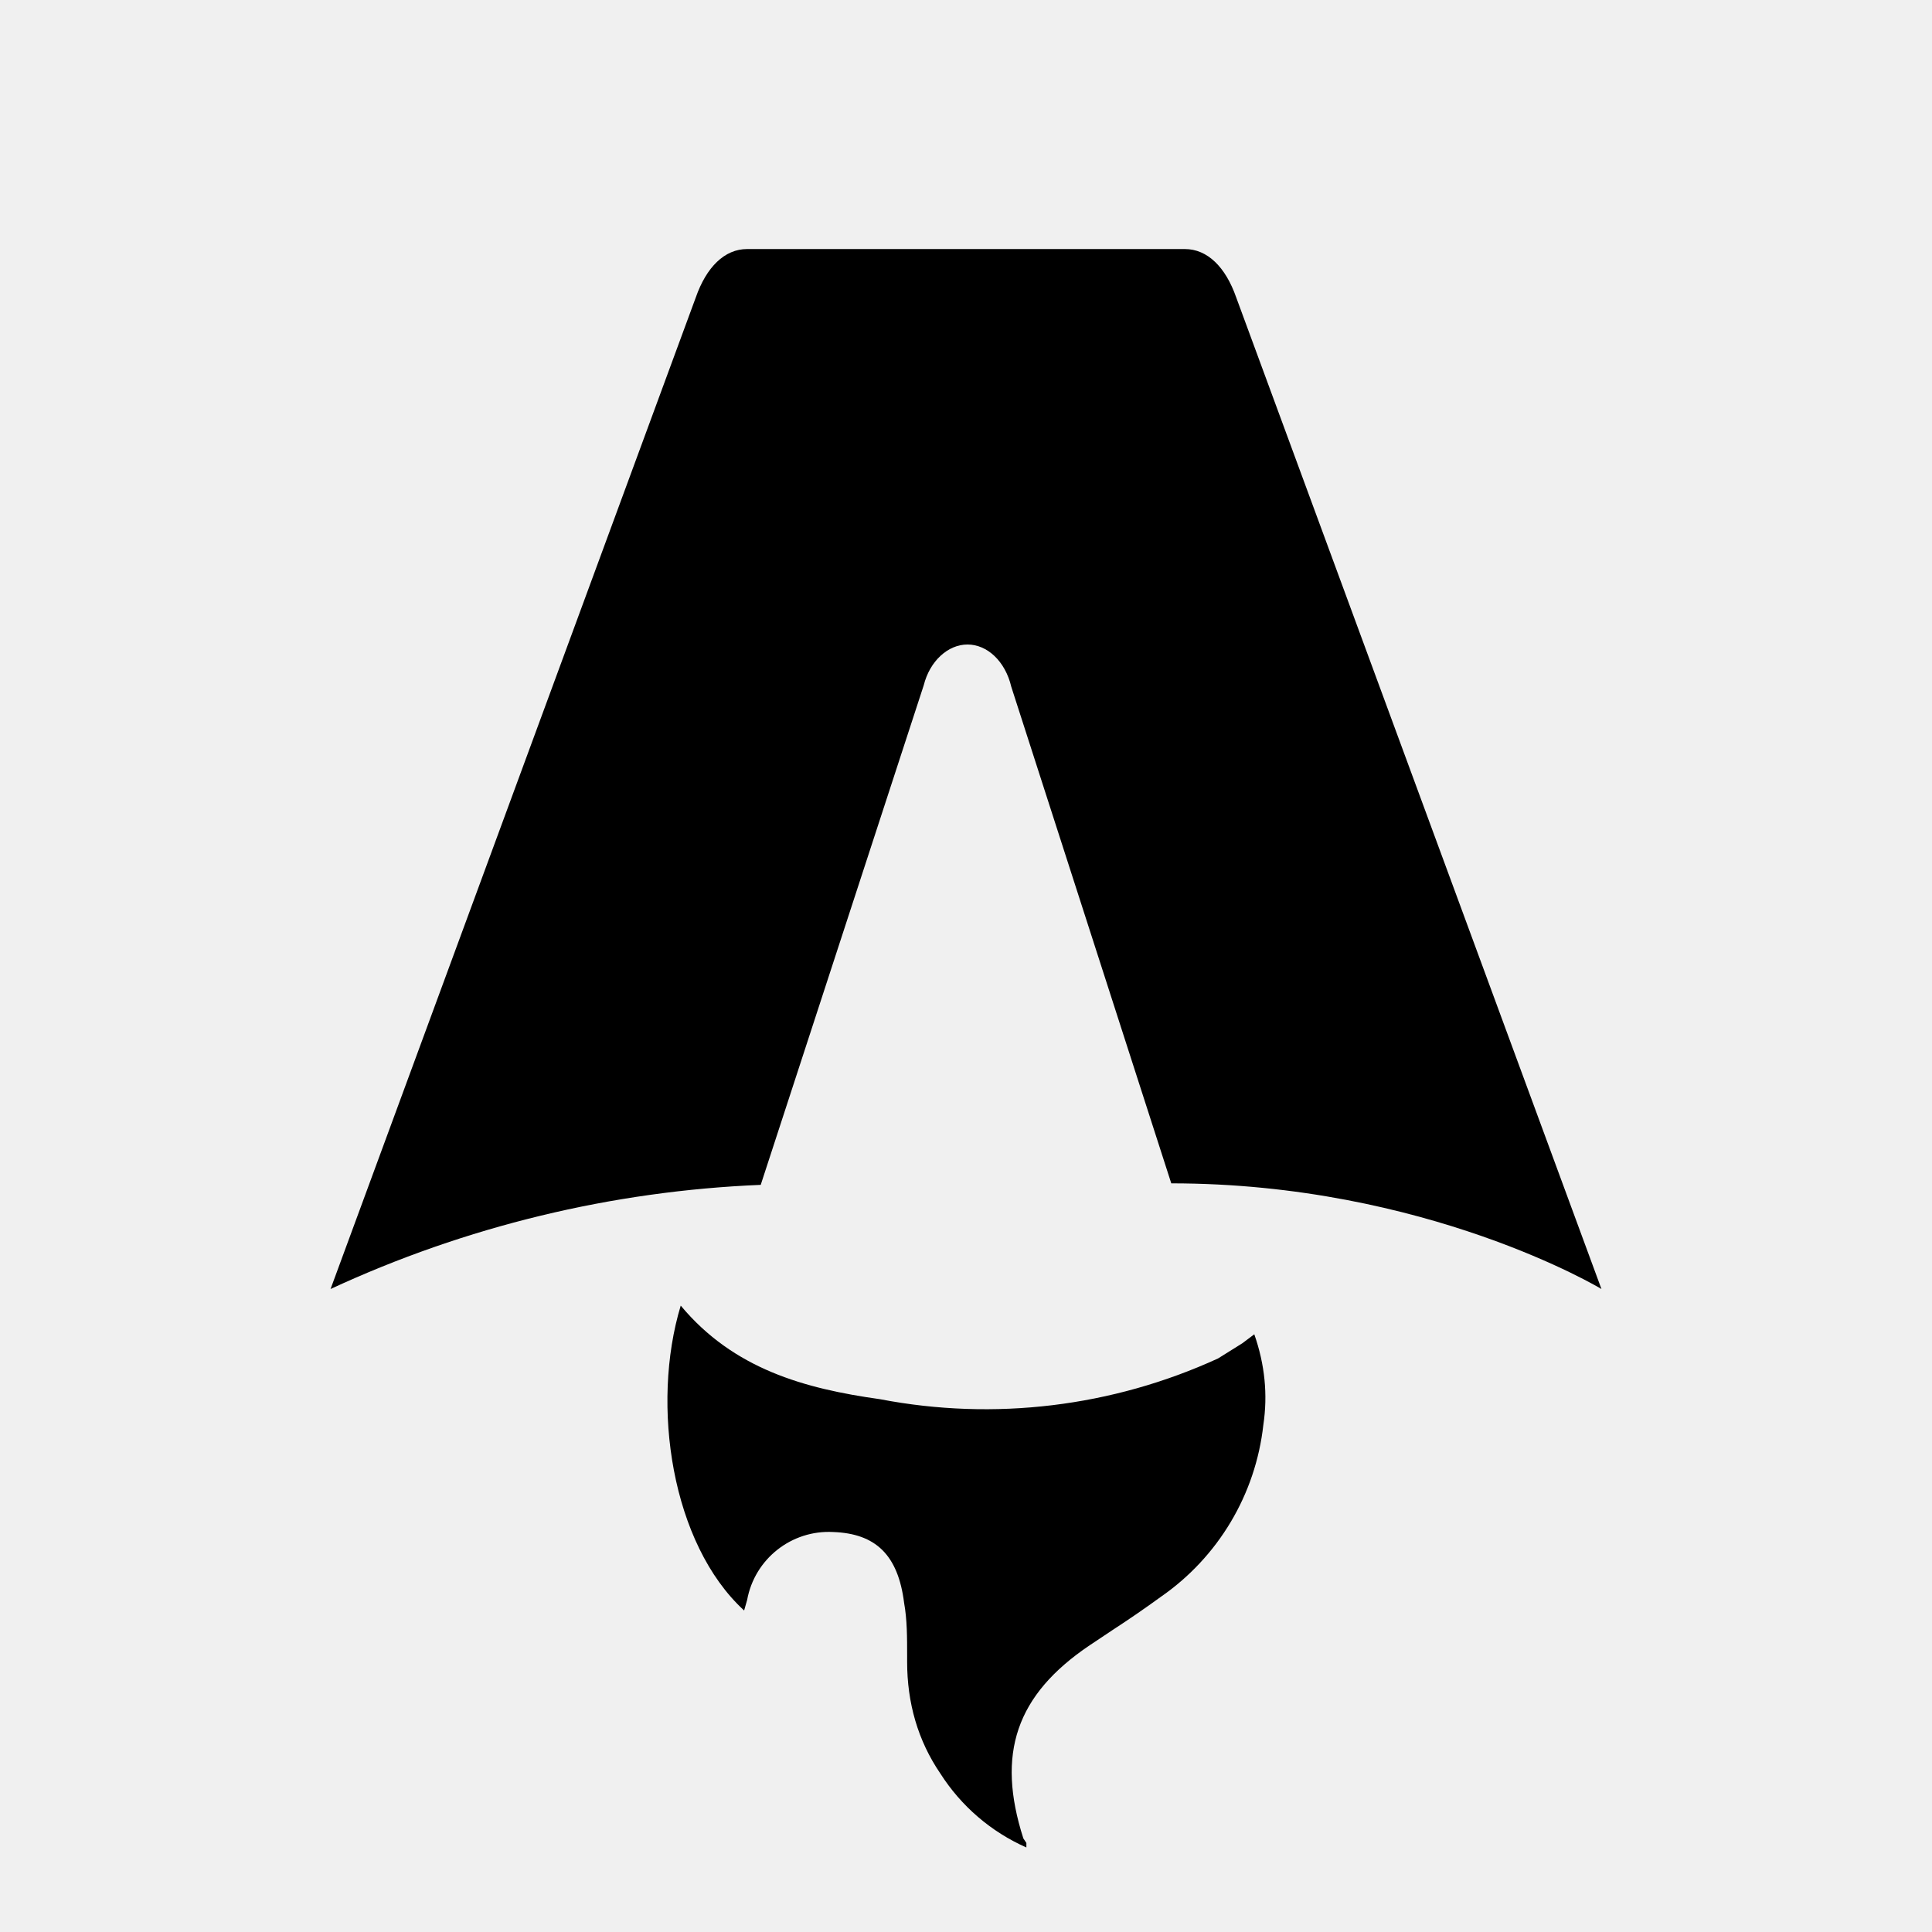
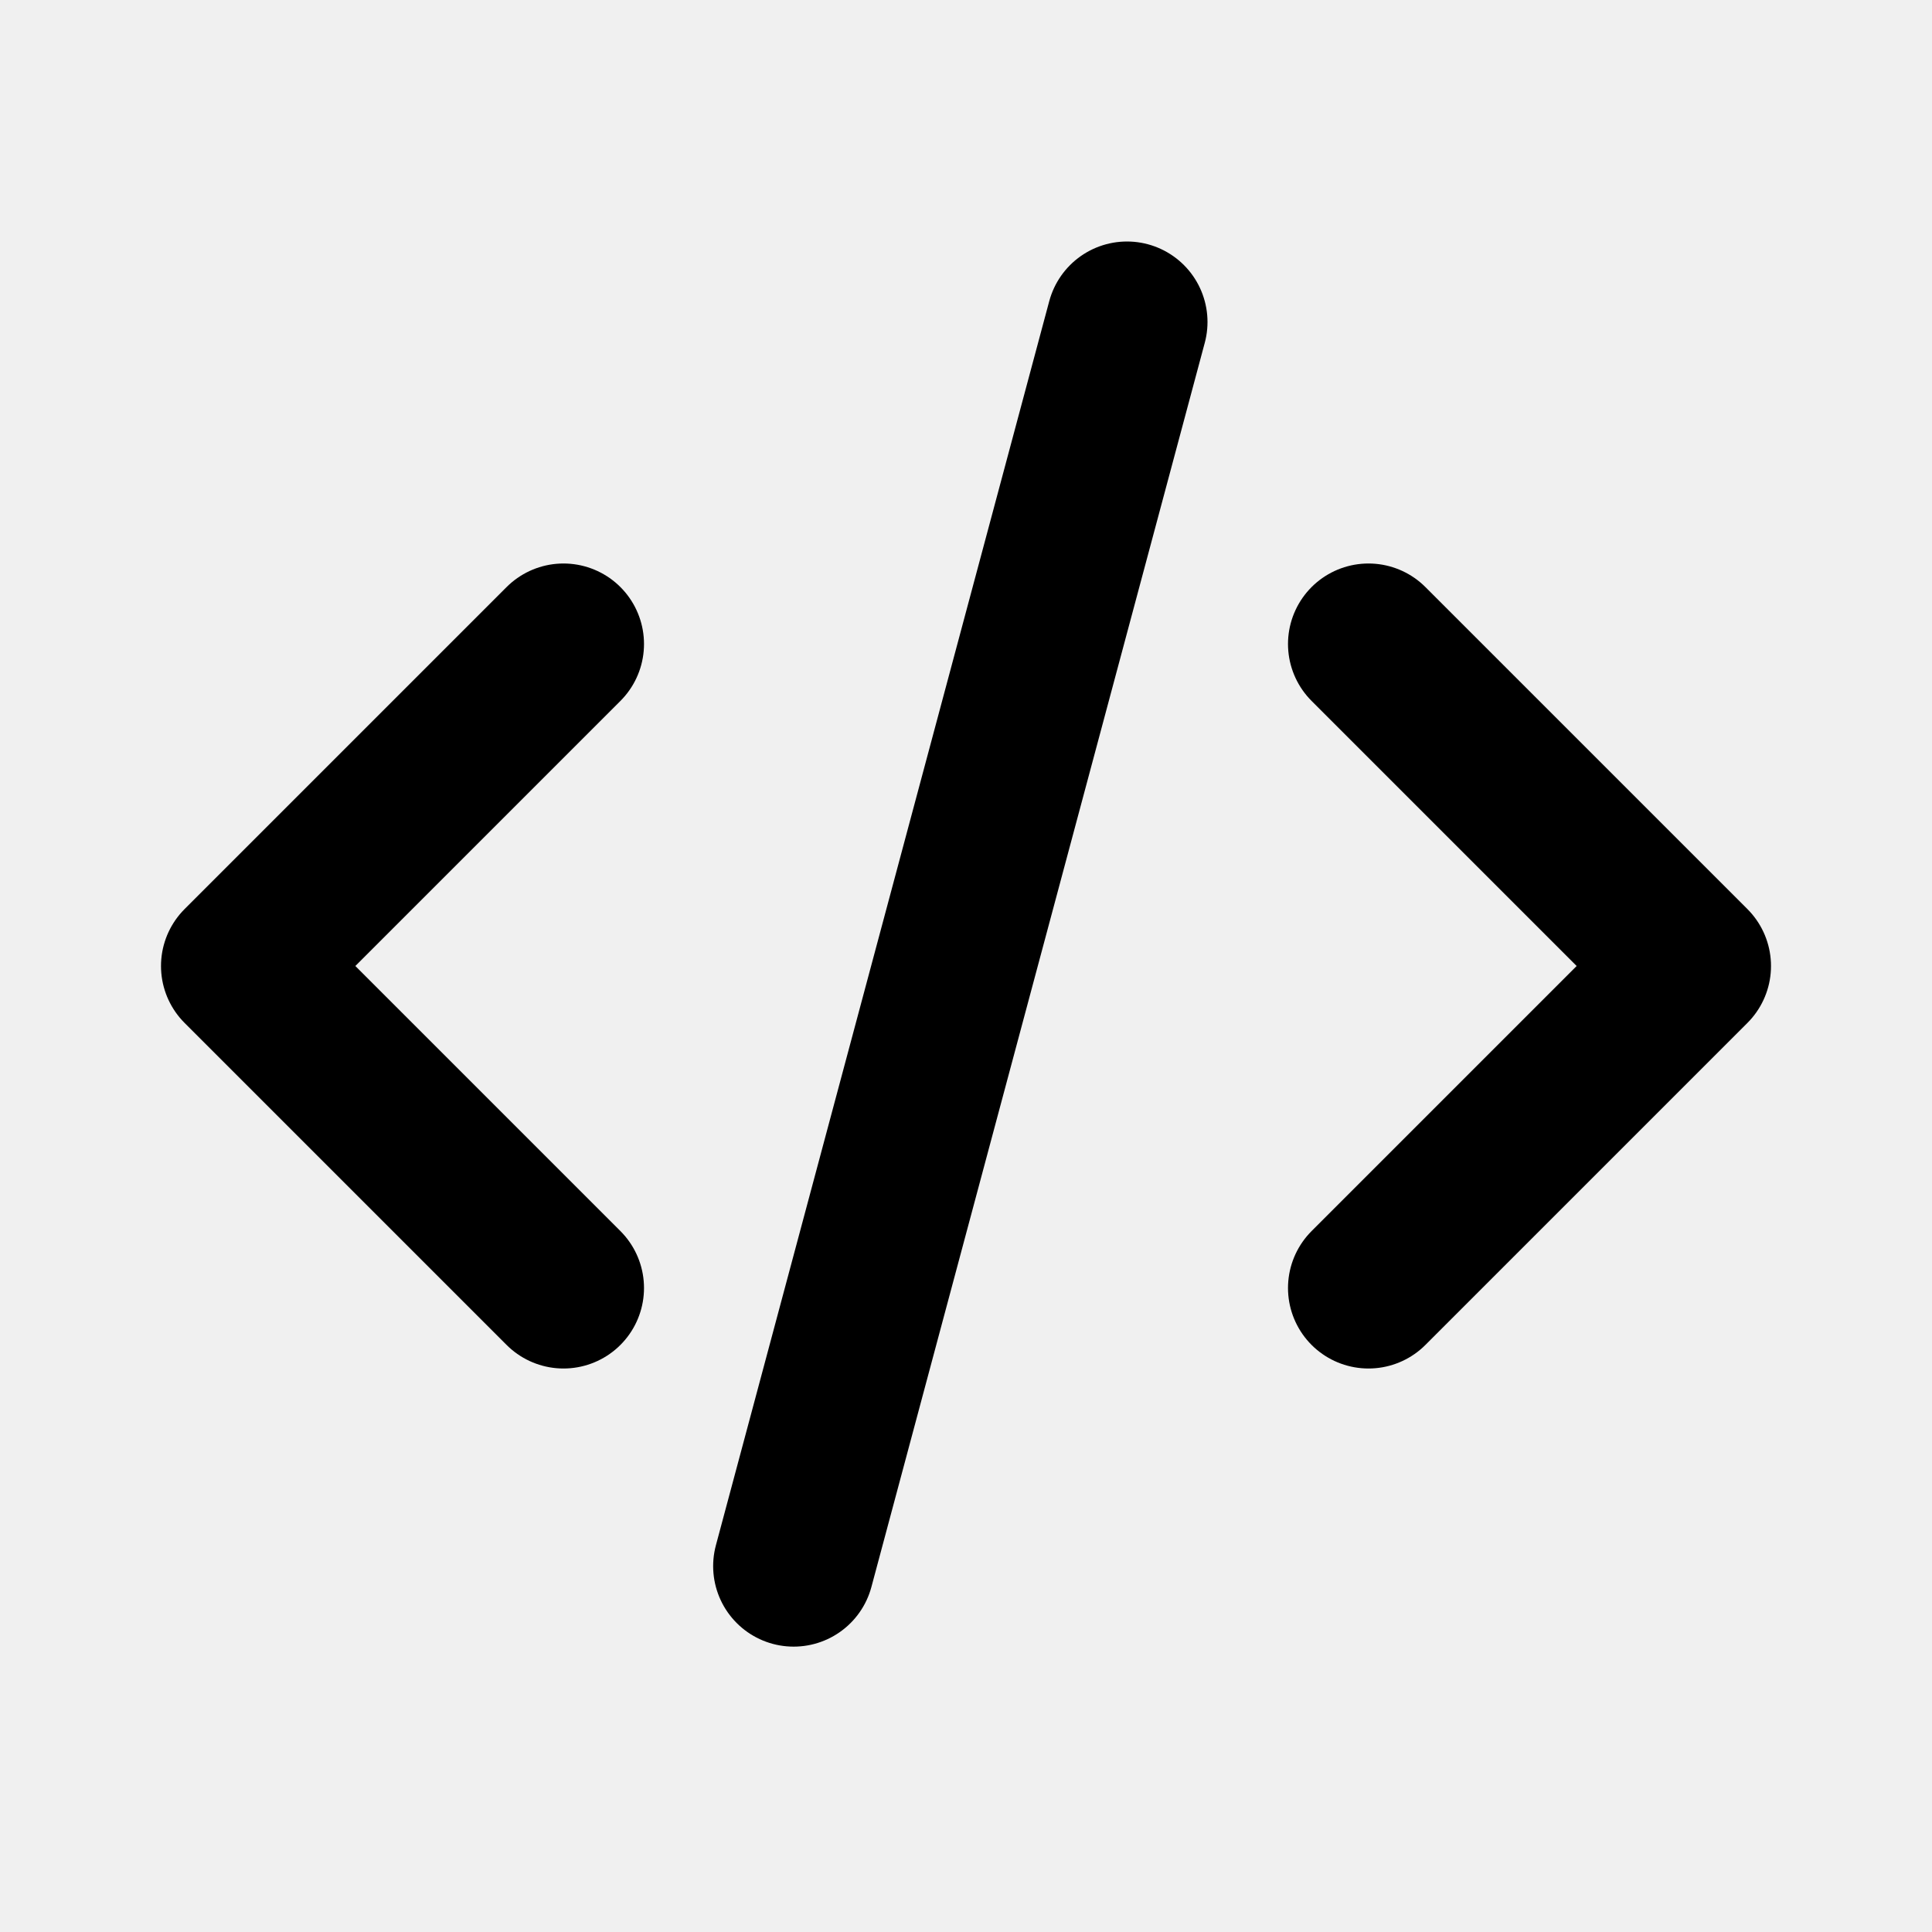
- <svg xmlns="http://www.w3.org/2000/svg" fill="none" viewBox="0 0 128 128">
-   <path d="M50.4 78.5a75.1 75.1 0 0 0-28.5 6.9l24.2-65.7c.7-2 1.9-3.2 3.4-3.2h29c1.5 0 2.7 1.2 3.4 3.2l24.2 65.7s-11.6-7-28.5-7L67 45.5c-.4-1.7-1.6-2.8-2.9-2.8-1.3 0-2.5 1.1-2.9 2.7L50.4 78.5Zm-1.1 28.2Zm-4.2-20.2c-2 6.6-.6 15.8 4.2 20.2a17.5 17.5 0 0 1 .2-.7 5.5 5.5 0 0 1 5.7-4.5c2.8.1 4.3 1.5 4.7 4.7.2 1.1.2 2.3.2 3.5v.4c0 2.7.7 5.2 2.2 7.4a13 13 0 0 0 5.7 4.9v-.3l-.2-.3c-1.8-5.6-.5-9.5 4.4-12.8l1.5-1a73 73 0 0 0 3.2-2.2 16 16 0 0 0 6.8-11.4c.3-2 .1-4-.6-6l-.8.6-1.6 1a37 37 0 0 1-22.4 2.7c-5-.7-9.7-2-13.2-6.2Z" />
-   <style>
-         path { fill: #000; }
-         @media (prefers-color-scheme: dark) {
-             path { fill: #FFF; }
-         }
-     </style>
+ <svg xmlns="http://www.w3.org/2000/svg" viewBox="0 0 24 24" fill="none">
+   <path d="M7 8L3 12L7 16" stroke="currentColor" stroke-width="2" stroke-linecap="round" stroke-linejoin="round" />
+   <path d="M17 8L21 12L17 16" stroke="currentColor" stroke-width="2" stroke-linecap="round" stroke-linejoin="round" />
+   <path d="M14 4L9.859 19.455" stroke="currentColor" stroke-width="2" stroke-linecap="round" stroke-linejoin="round" />
</svg>
